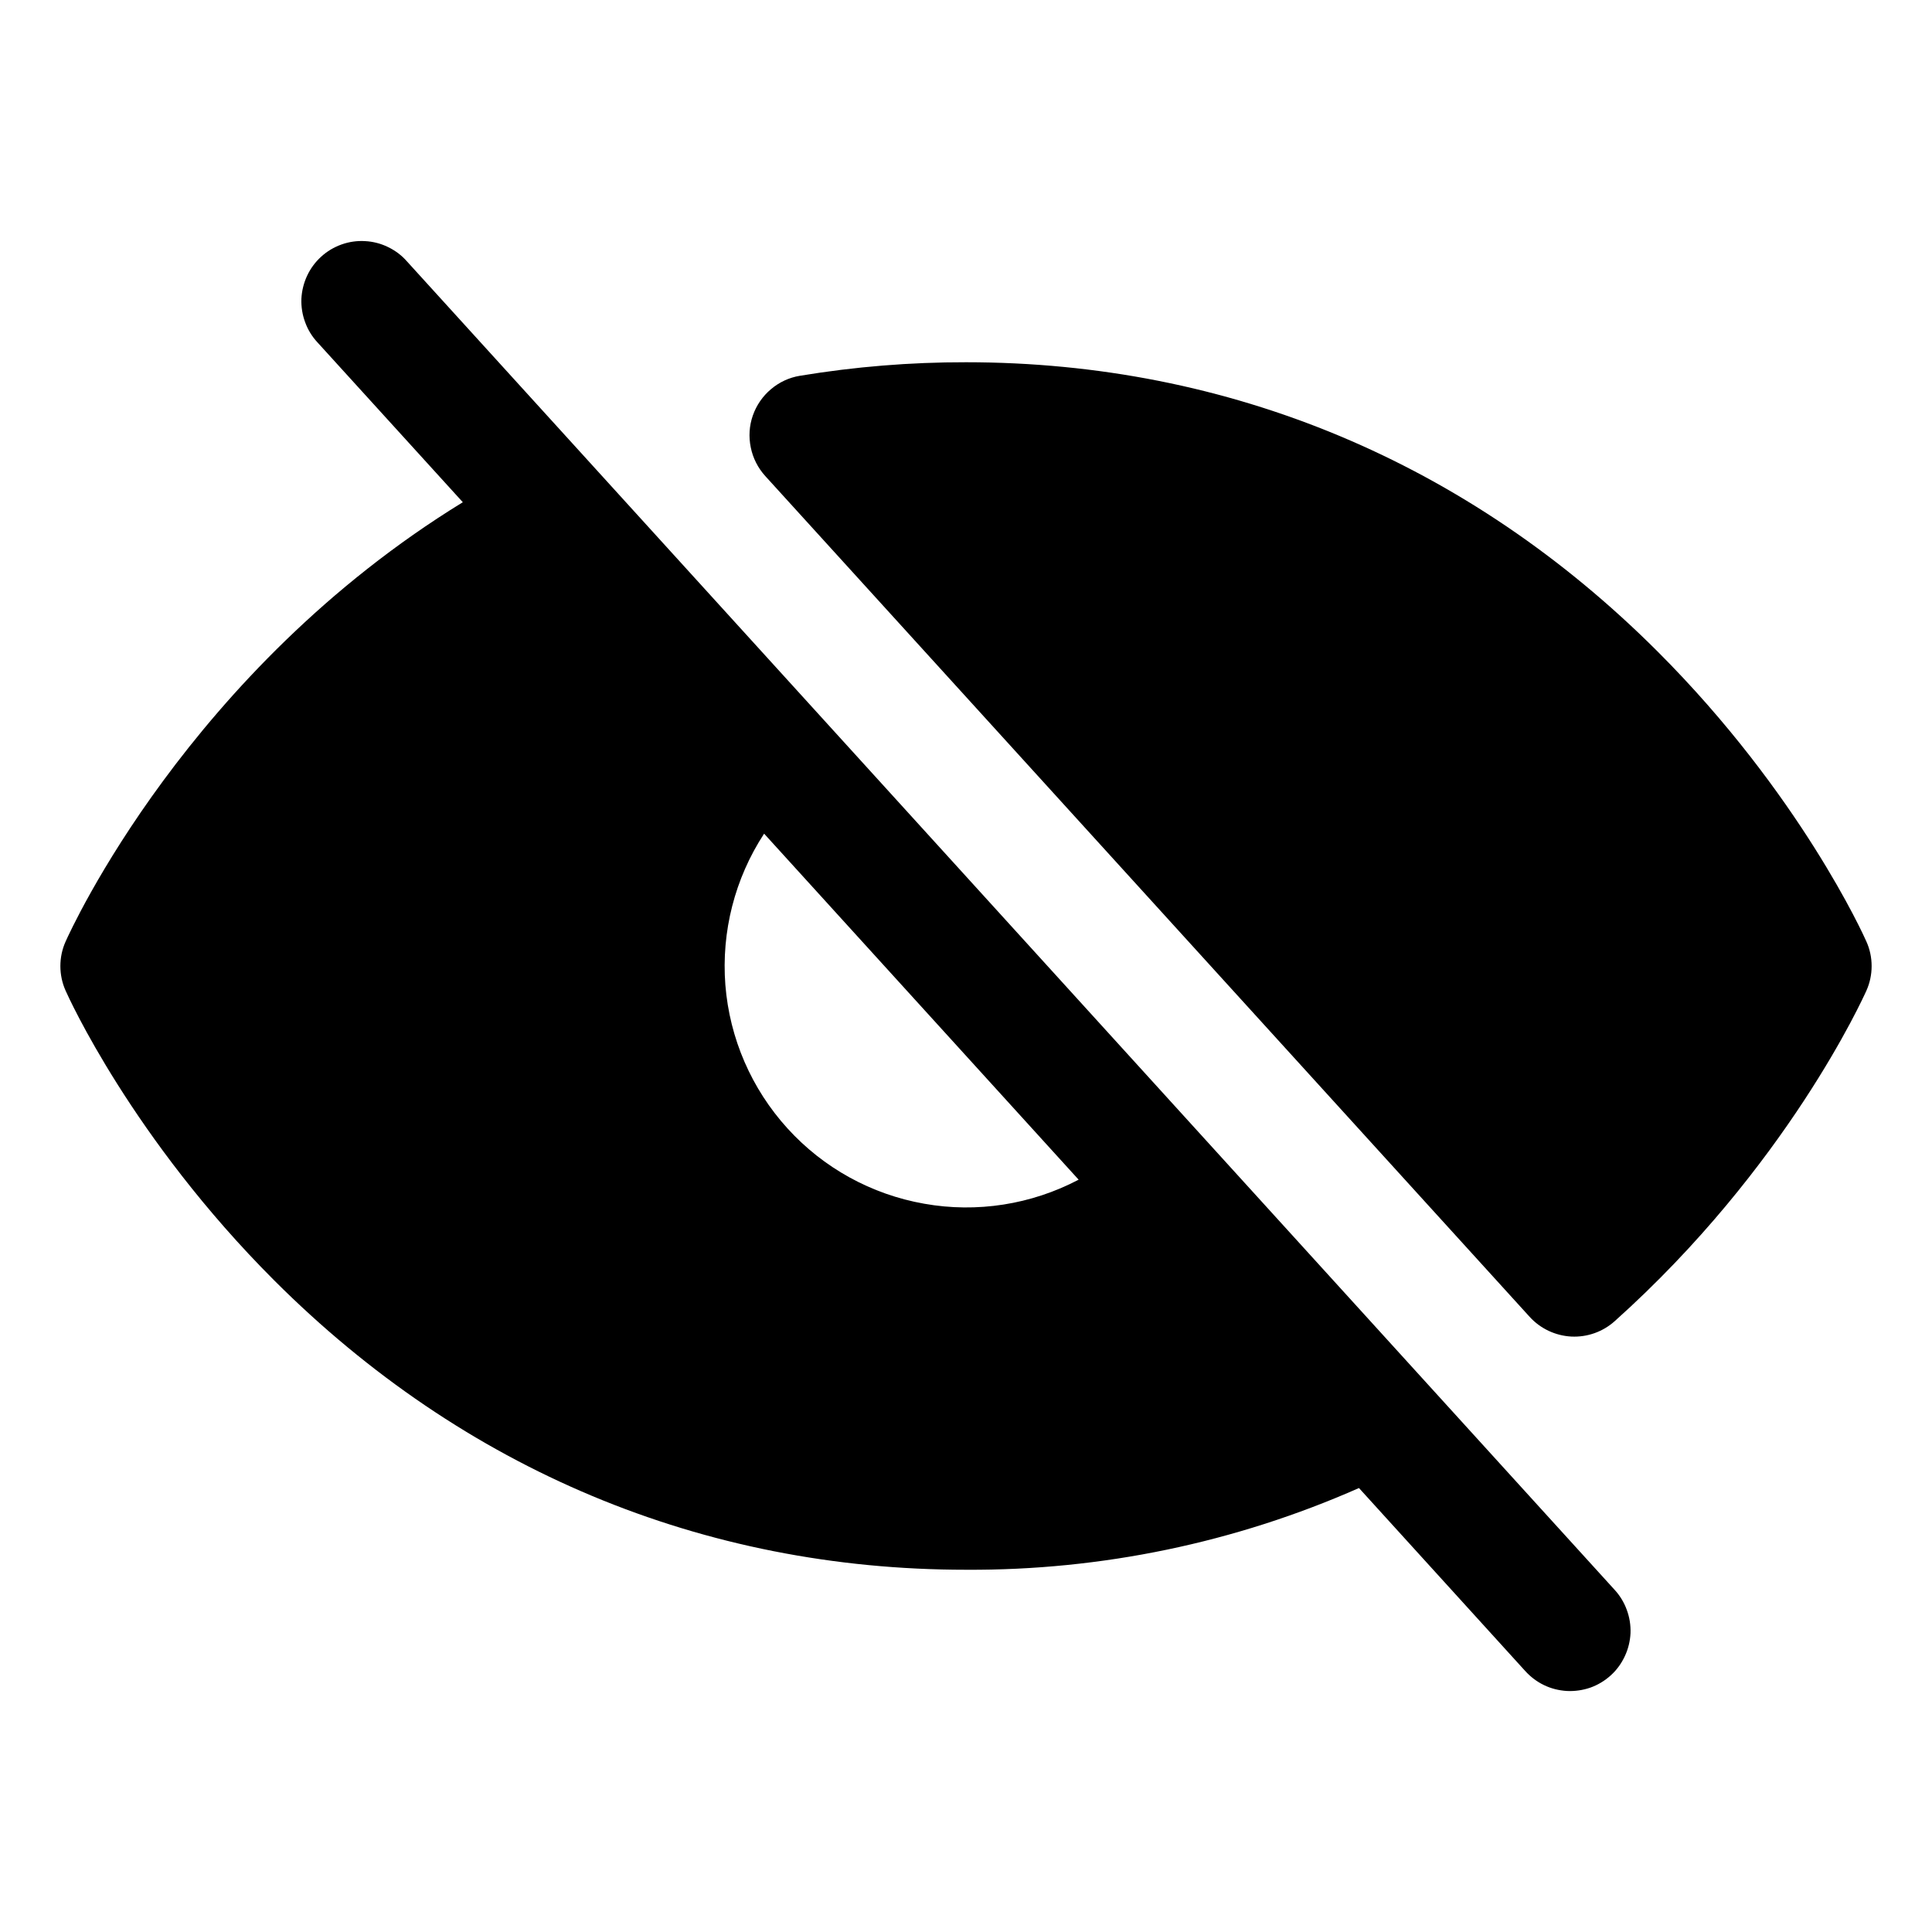
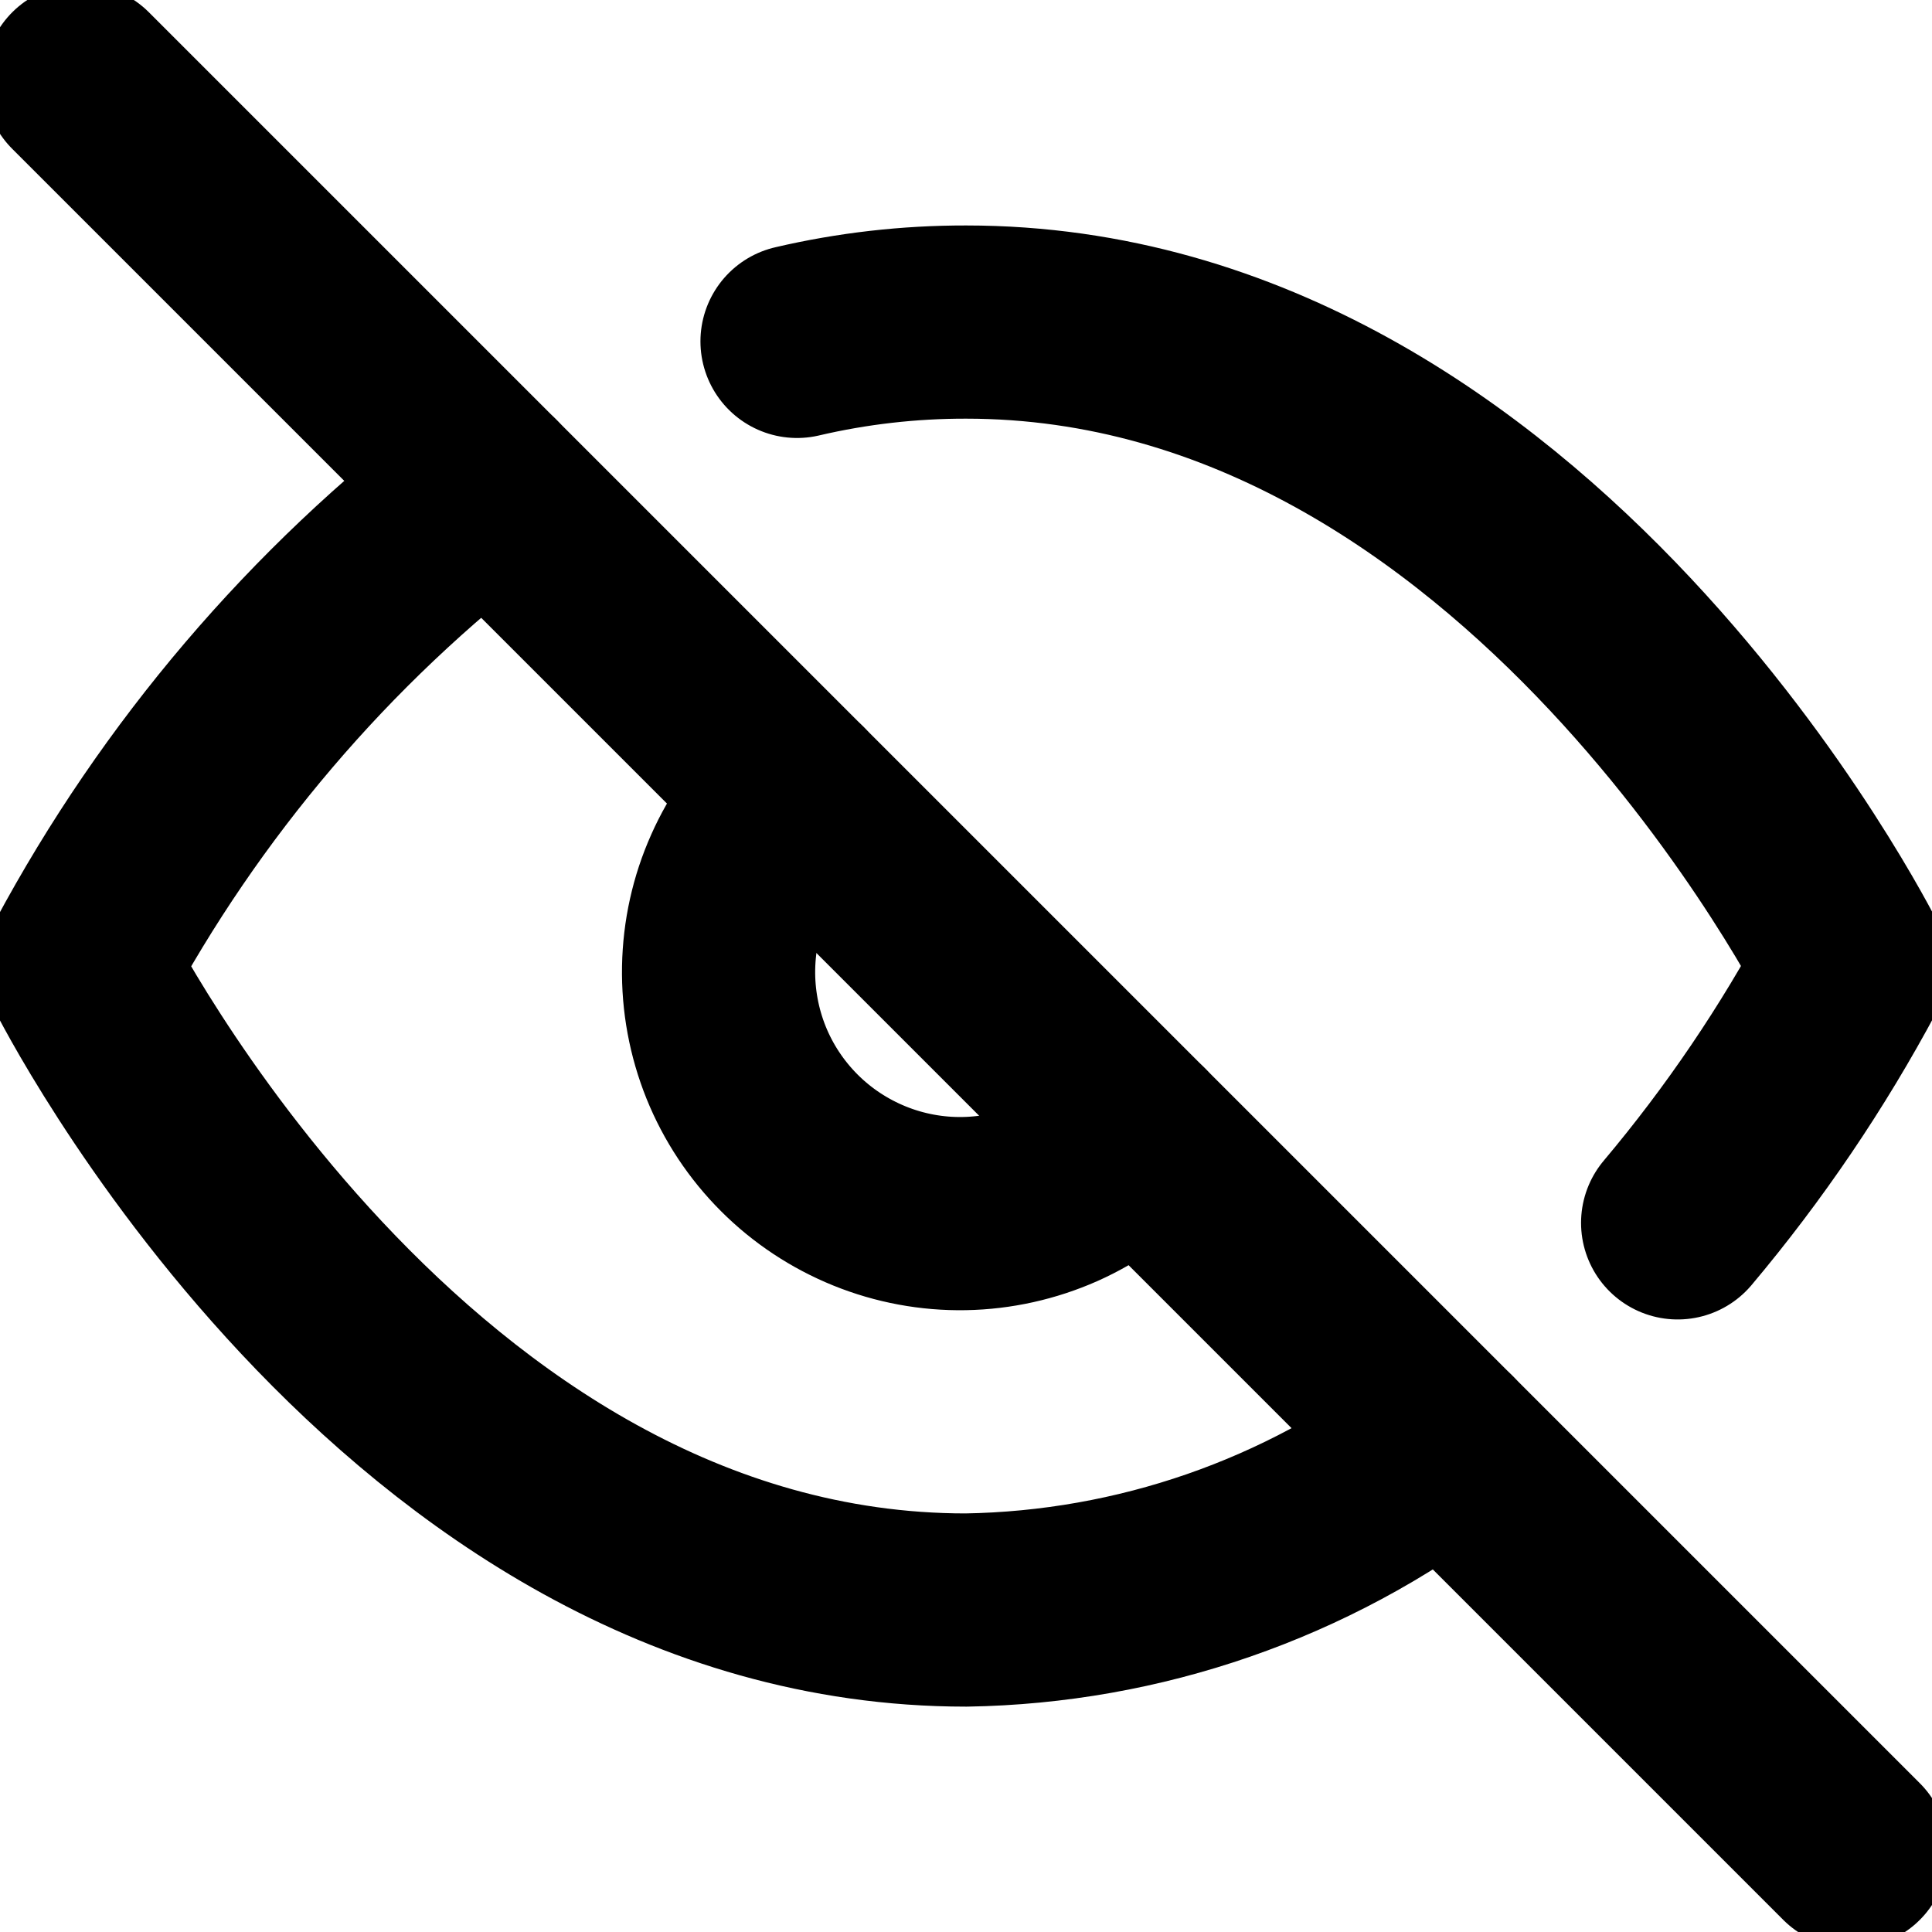
<svg xmlns="http://www.w3.org/2000/svg" width="20" height="20" viewBox="0 0 20 20" fill="none">
-   <path d="M4.212 2.705C4.158 2.643 4.091 2.593 4.016 2.557C3.942 2.521 3.861 2.5 3.779 2.496C3.696 2.491 3.613 2.503 3.535 2.531C3.457 2.559 3.386 2.601 3.325 2.657C3.263 2.713 3.214 2.78 3.179 2.855C3.144 2.93 3.124 3.011 3.12 3.094C3.117 3.176 3.13 3.259 3.159 3.336C3.187 3.414 3.231 3.485 3.287 3.545L4.791 5.199C1.953 6.941 0.733 9.625 0.679 9.747C0.643 9.827 0.625 9.913 0.625 10.001C0.625 10.088 0.643 10.175 0.679 10.255C0.706 10.317 1.368 11.784 2.839 13.255C4.799 15.214 7.275 16.25 10 16.25C11.4 16.258 12.787 15.97 14.068 15.404L15.787 17.296C15.842 17.357 15.908 17.408 15.983 17.444C16.057 17.48 16.138 17.5 16.221 17.505C16.303 17.509 16.386 17.497 16.464 17.47C16.542 17.442 16.613 17.399 16.675 17.343C16.736 17.288 16.785 17.22 16.82 17.145C16.855 17.071 16.875 16.989 16.879 16.907C16.882 16.824 16.869 16.742 16.84 16.664C16.812 16.587 16.768 16.515 16.712 16.455L4.212 2.705ZM11.166 12.212C10.675 12.47 10.113 12.558 9.568 12.461C9.022 12.365 8.524 12.091 8.152 11.681C7.779 11.271 7.553 10.749 7.509 10.197C7.466 9.644 7.607 9.093 7.91 8.63L11.166 12.212ZM19.321 10.255C19.288 10.328 18.497 12.081 16.715 13.677C16.592 13.787 16.431 13.844 16.266 13.836C16.101 13.827 15.946 13.754 15.835 13.632L7.922 4.928C7.846 4.844 7.794 4.742 7.772 4.632C7.749 4.522 7.756 4.408 7.793 4.302C7.83 4.196 7.895 4.101 7.981 4.029C8.067 3.956 8.17 3.908 8.281 3.89C8.849 3.796 9.424 3.749 10 3.75C12.725 3.75 15.201 4.786 17.161 6.746C18.632 8.217 19.294 9.685 19.321 9.747C19.357 9.827 19.375 9.913 19.375 10.001C19.375 10.088 19.357 10.175 19.321 10.255Z" fill="currentColor" />
+   <path d="M14.951 14.951C13.526 16.037 11.792 16.638 10.001 16.667C4.167 16.667 0.834 10.001 0.834 10.001C1.871 8.069 3.308 6.381 5.051 5.051M8.251 3.534C8.824 3.4 9.412 3.333 10.001 3.334C15.834 3.334 19.167 10.001 19.167 10.001C18.662 10.947 18.058 11.838 17.367 12.659M11.767 11.767C11.538 12.013 11.262 12.21 10.956 12.347C10.649 12.483 10.318 12.557 9.982 12.563C9.647 12.569 9.313 12.507 9.002 12.381C8.691 12.255 8.408 12.068 8.171 11.831C7.933 11.593 7.746 11.311 7.62 10.999C7.495 10.688 7.433 10.355 7.439 10.019C7.445 9.683 7.518 9.352 7.655 9.046C7.791 8.739 7.988 8.463 8.234 8.234" stroke="currentColor" stroke-width="2" stroke-linecap="round" stroke-linejoin="round" />
+   <path d="M0.834 0.834L19.167 19.167" stroke="currentColor" stroke-width="2" stroke-linecap="round" stroke-linejoin="round" />
</svg>
